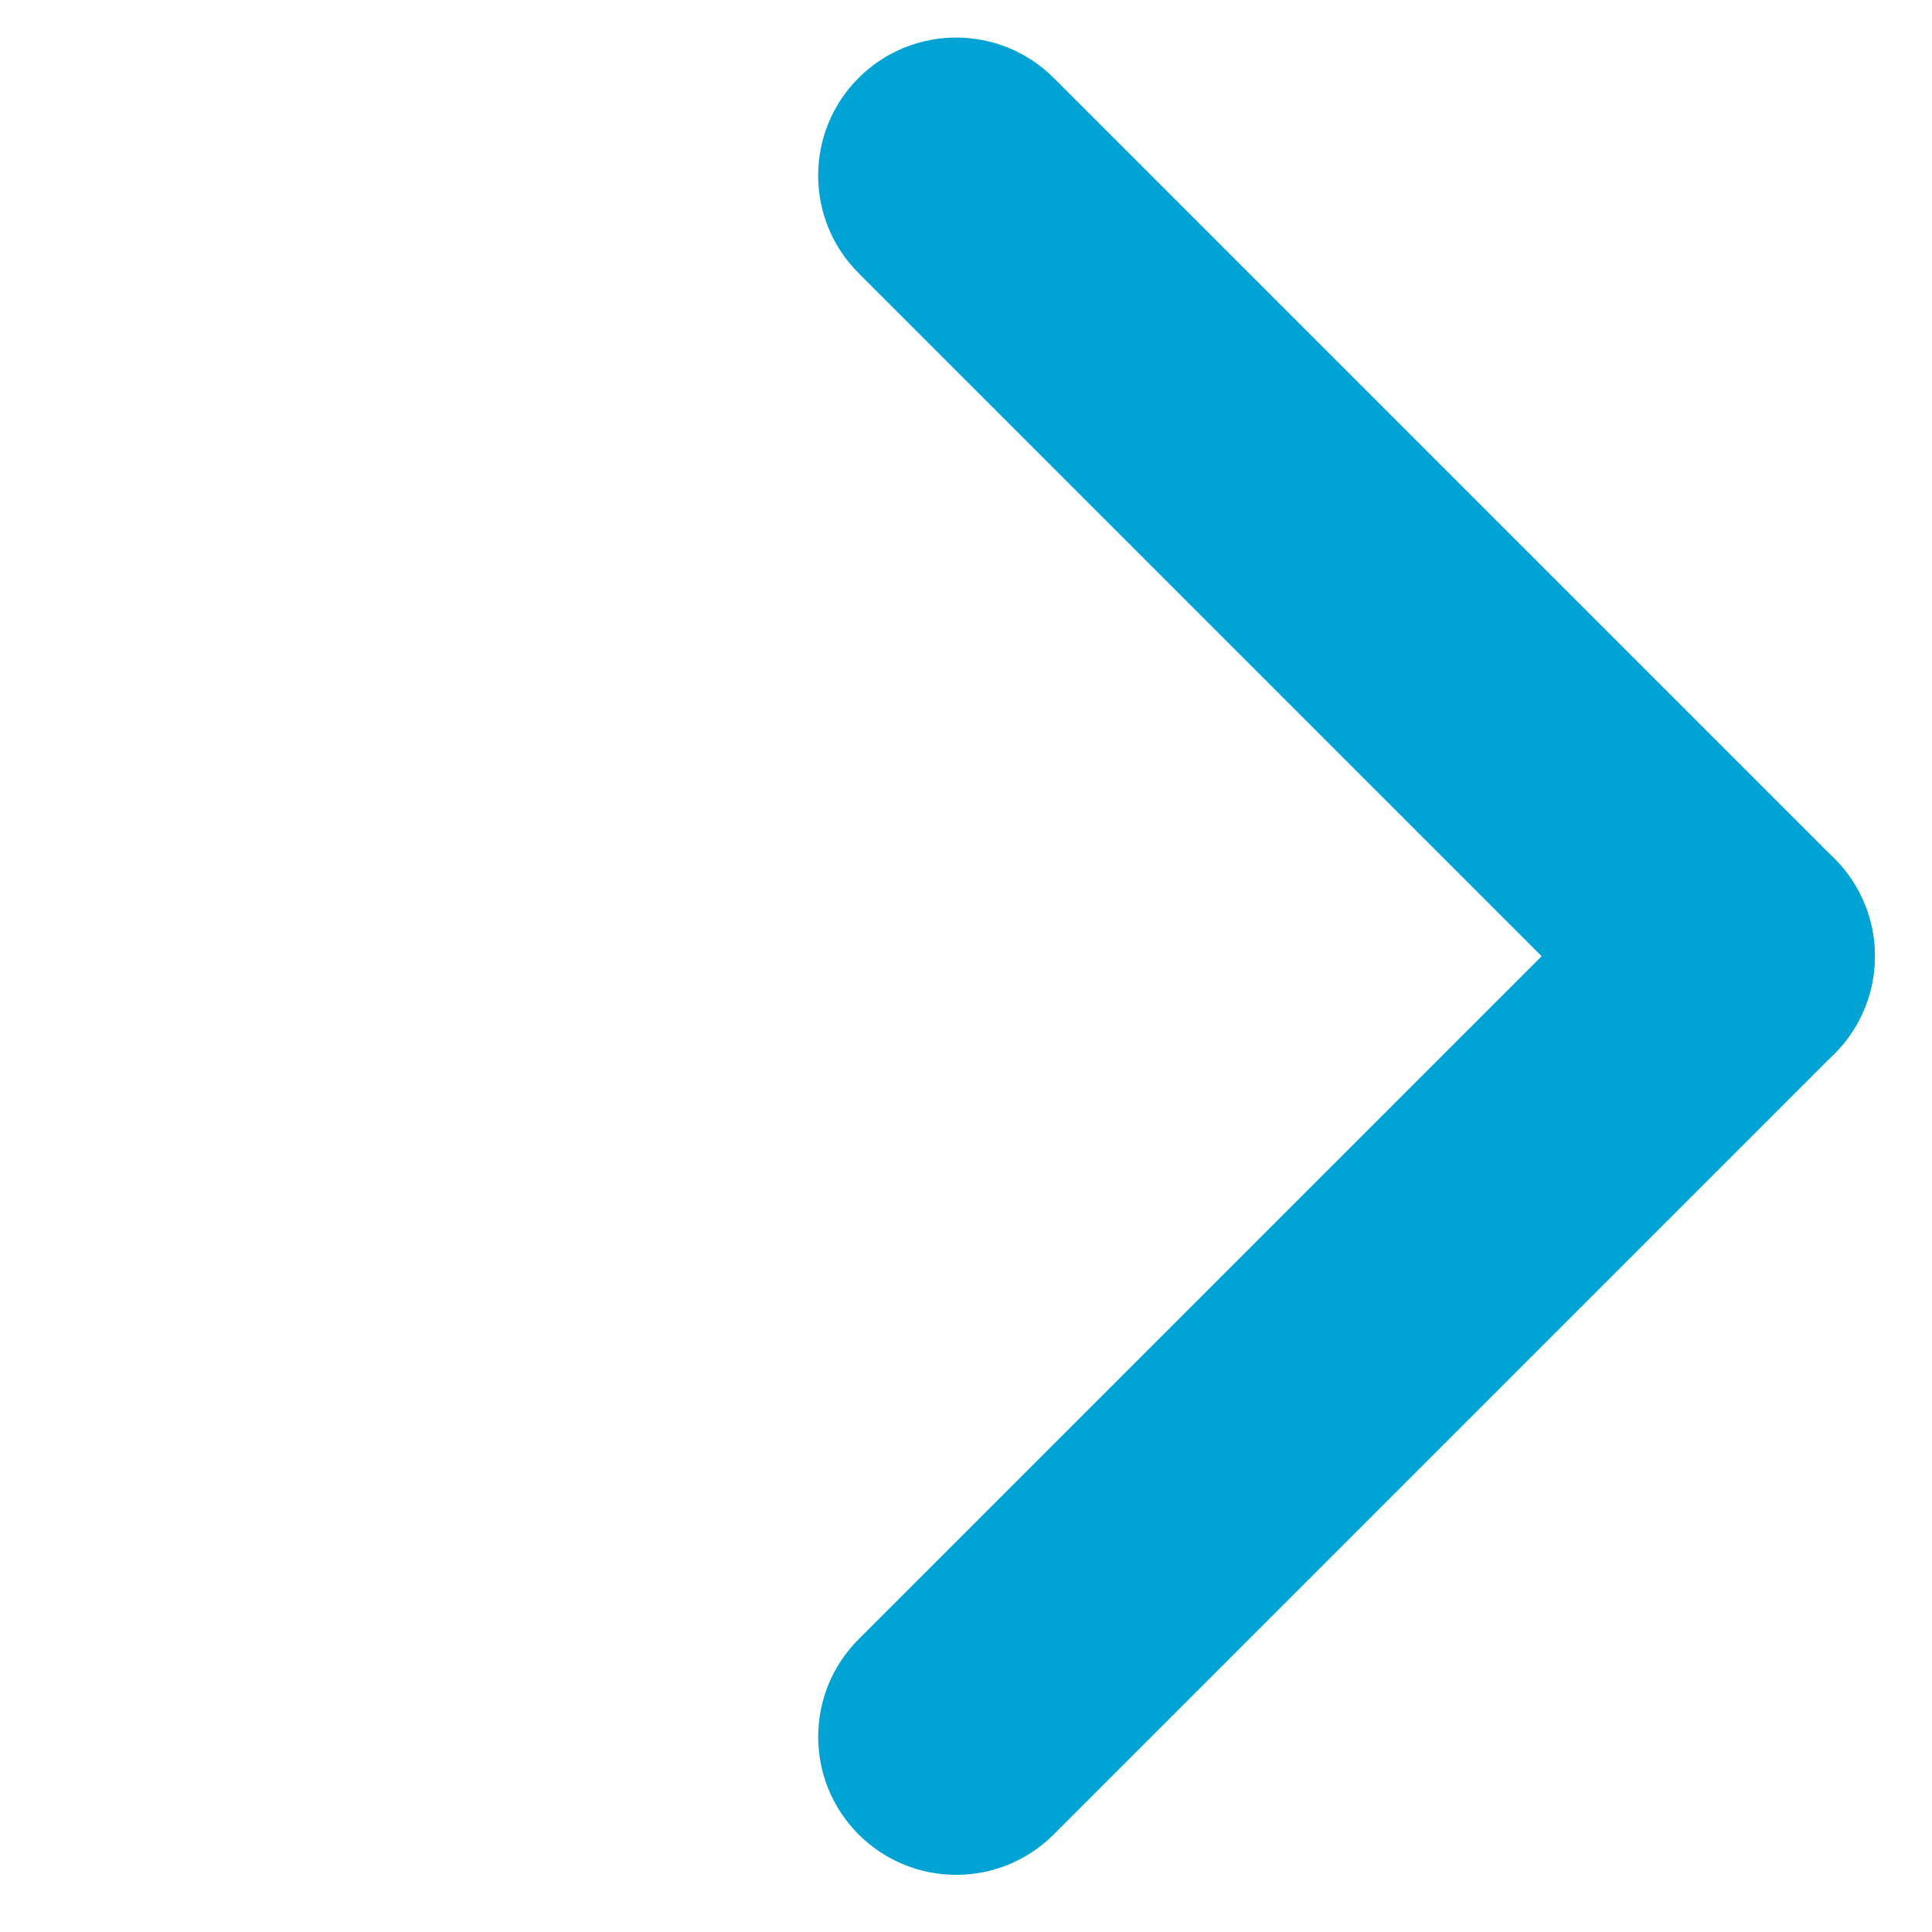
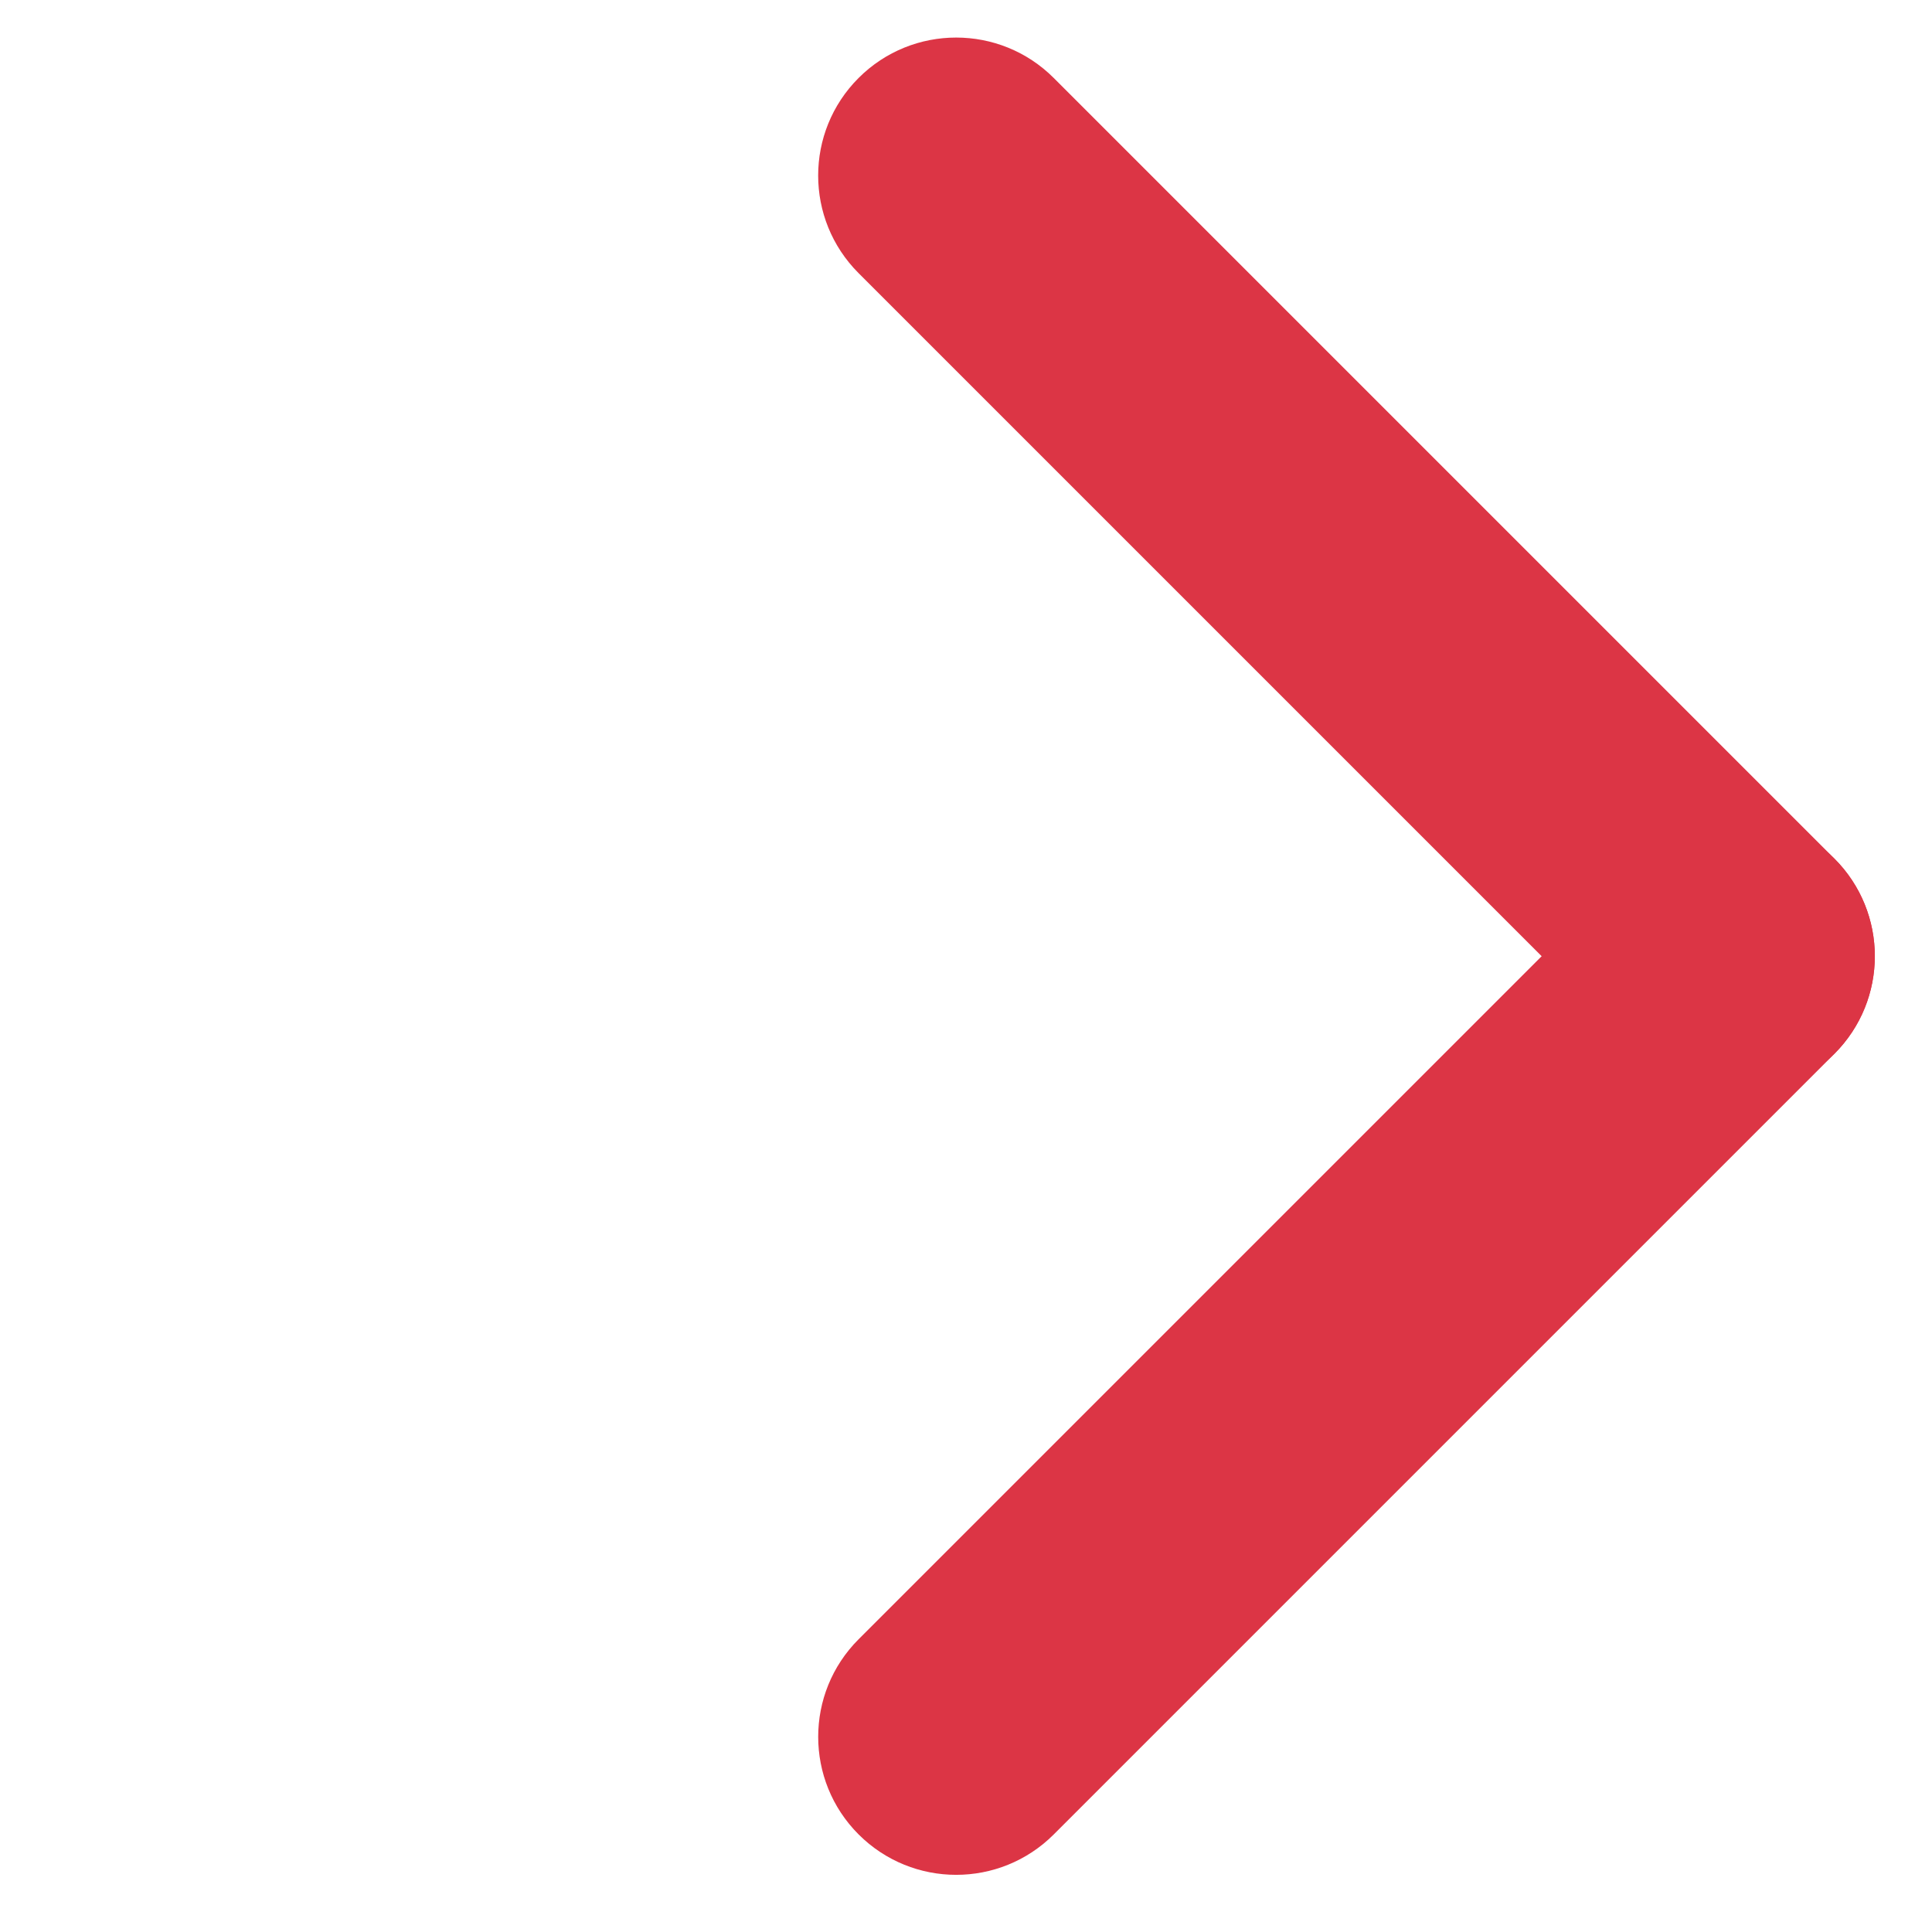
<svg xmlns="http://www.w3.org/2000/svg" width="28" height="28" viewBox="0 0 28 28" fill="none">
-   <rect x="13.858" y="28" width="4" height="20" rx="2" transform="rotate(-135 13.8579 28)" fill="#00A3D3" />
-   <rect x="11.029" y="2.544" width="4" height="20" rx="2" transform="rotate(-45 11.0294 2.54419)" fill="#00A3D3" />
+   <rect x="13.858" y="28" width="4" height="20" rx="2" transform="rotate(-135 13.8579 28)" fill="#DC3545" />
+   <rect x="11.029" y="2.544" width="4" height="20" rx="2" transform="rotate(-45 11.0294 2.54419)" fill="#DC3545" />
</svg>
